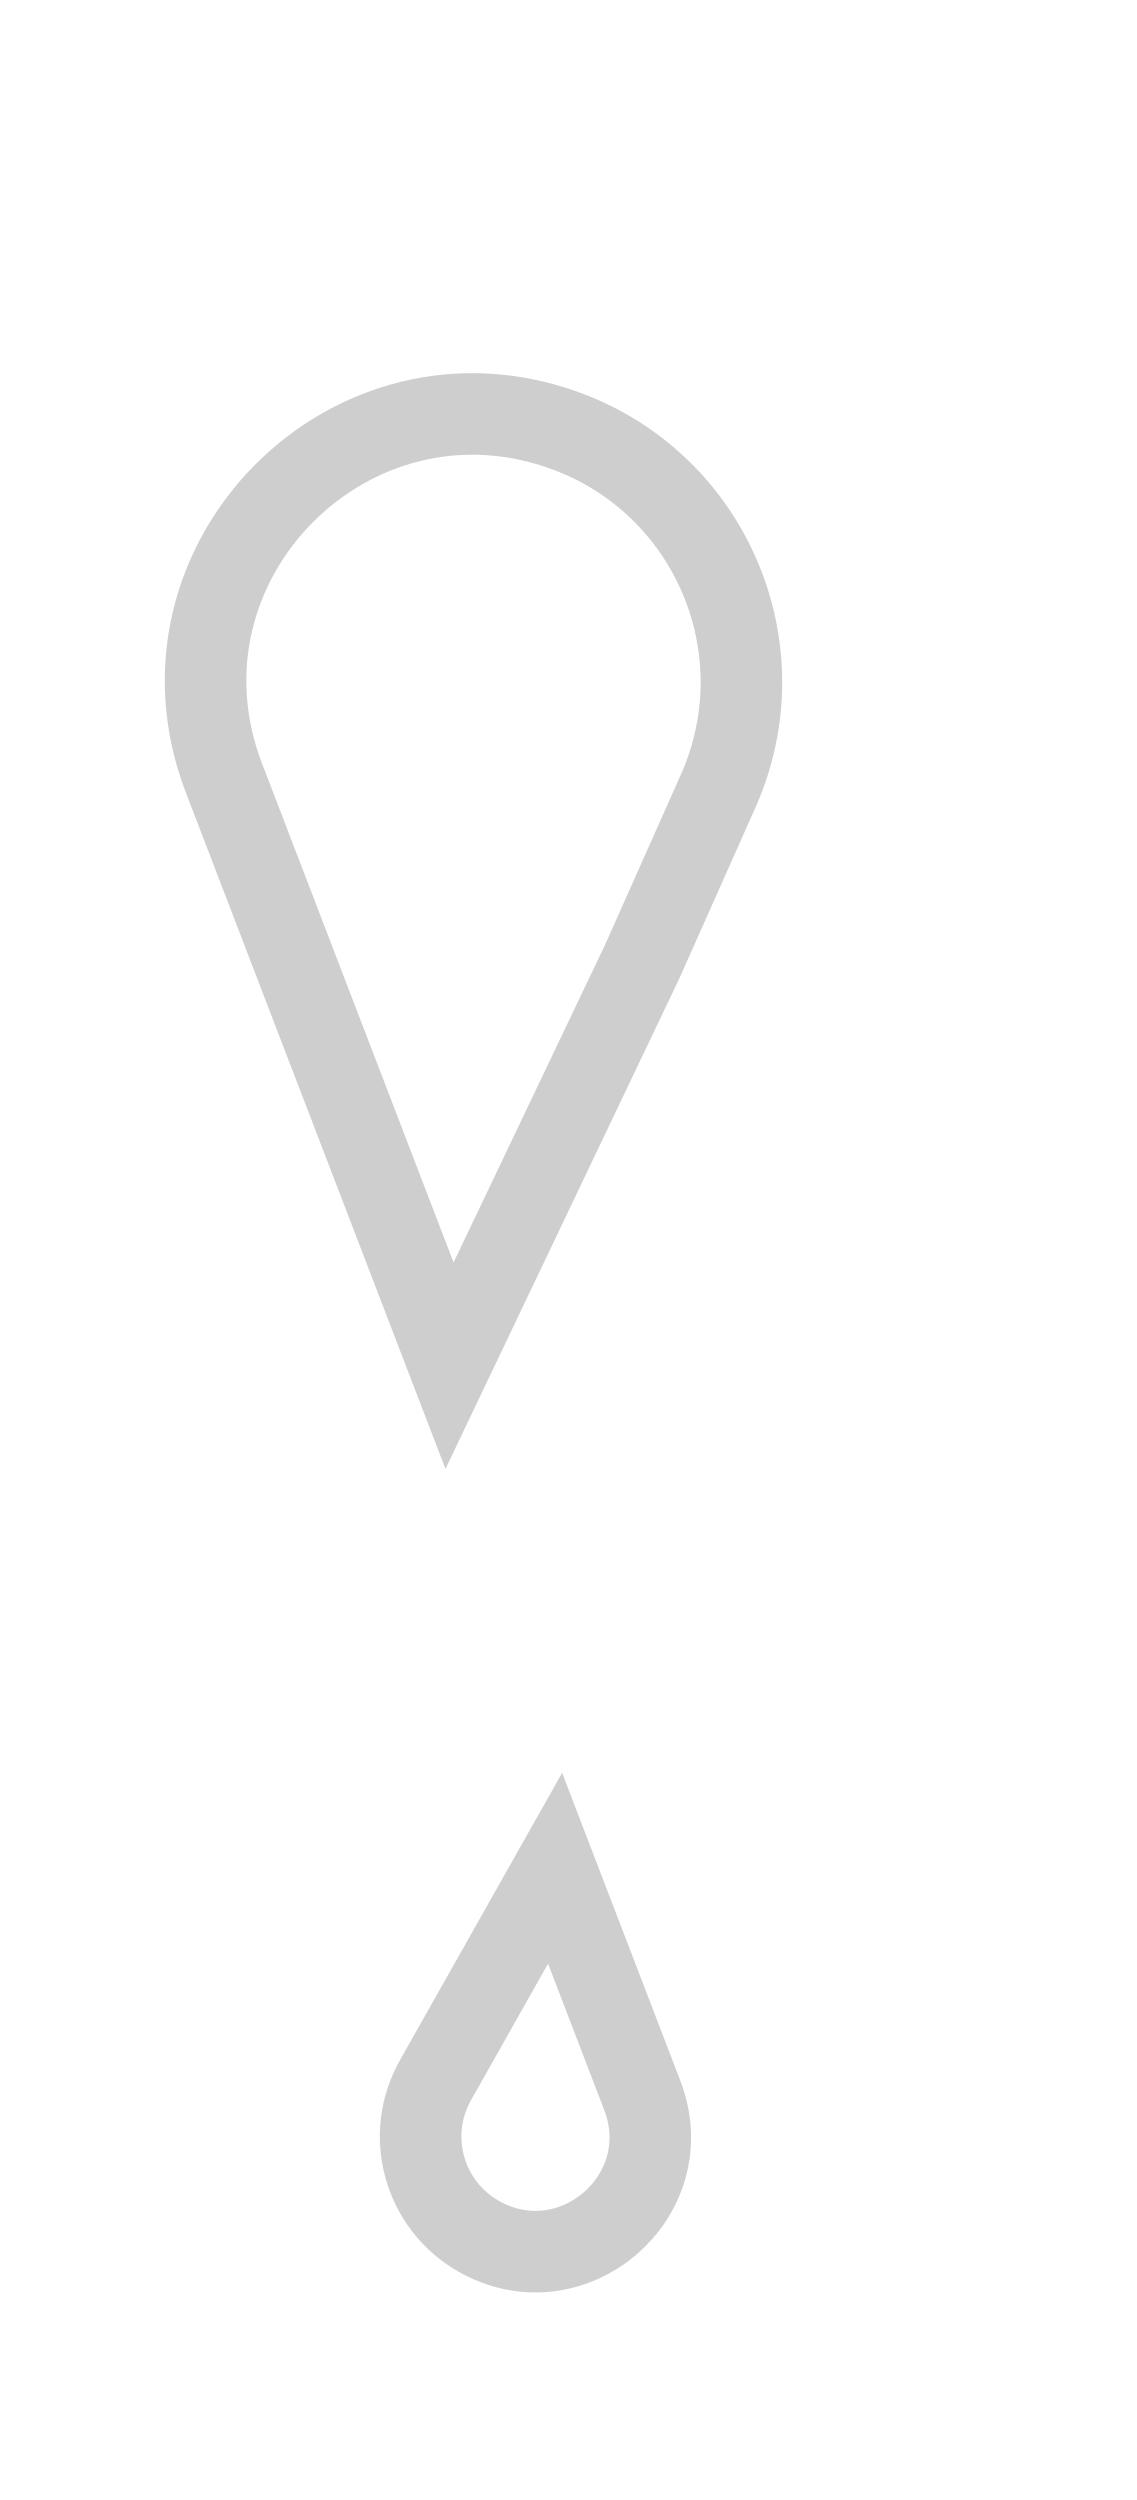
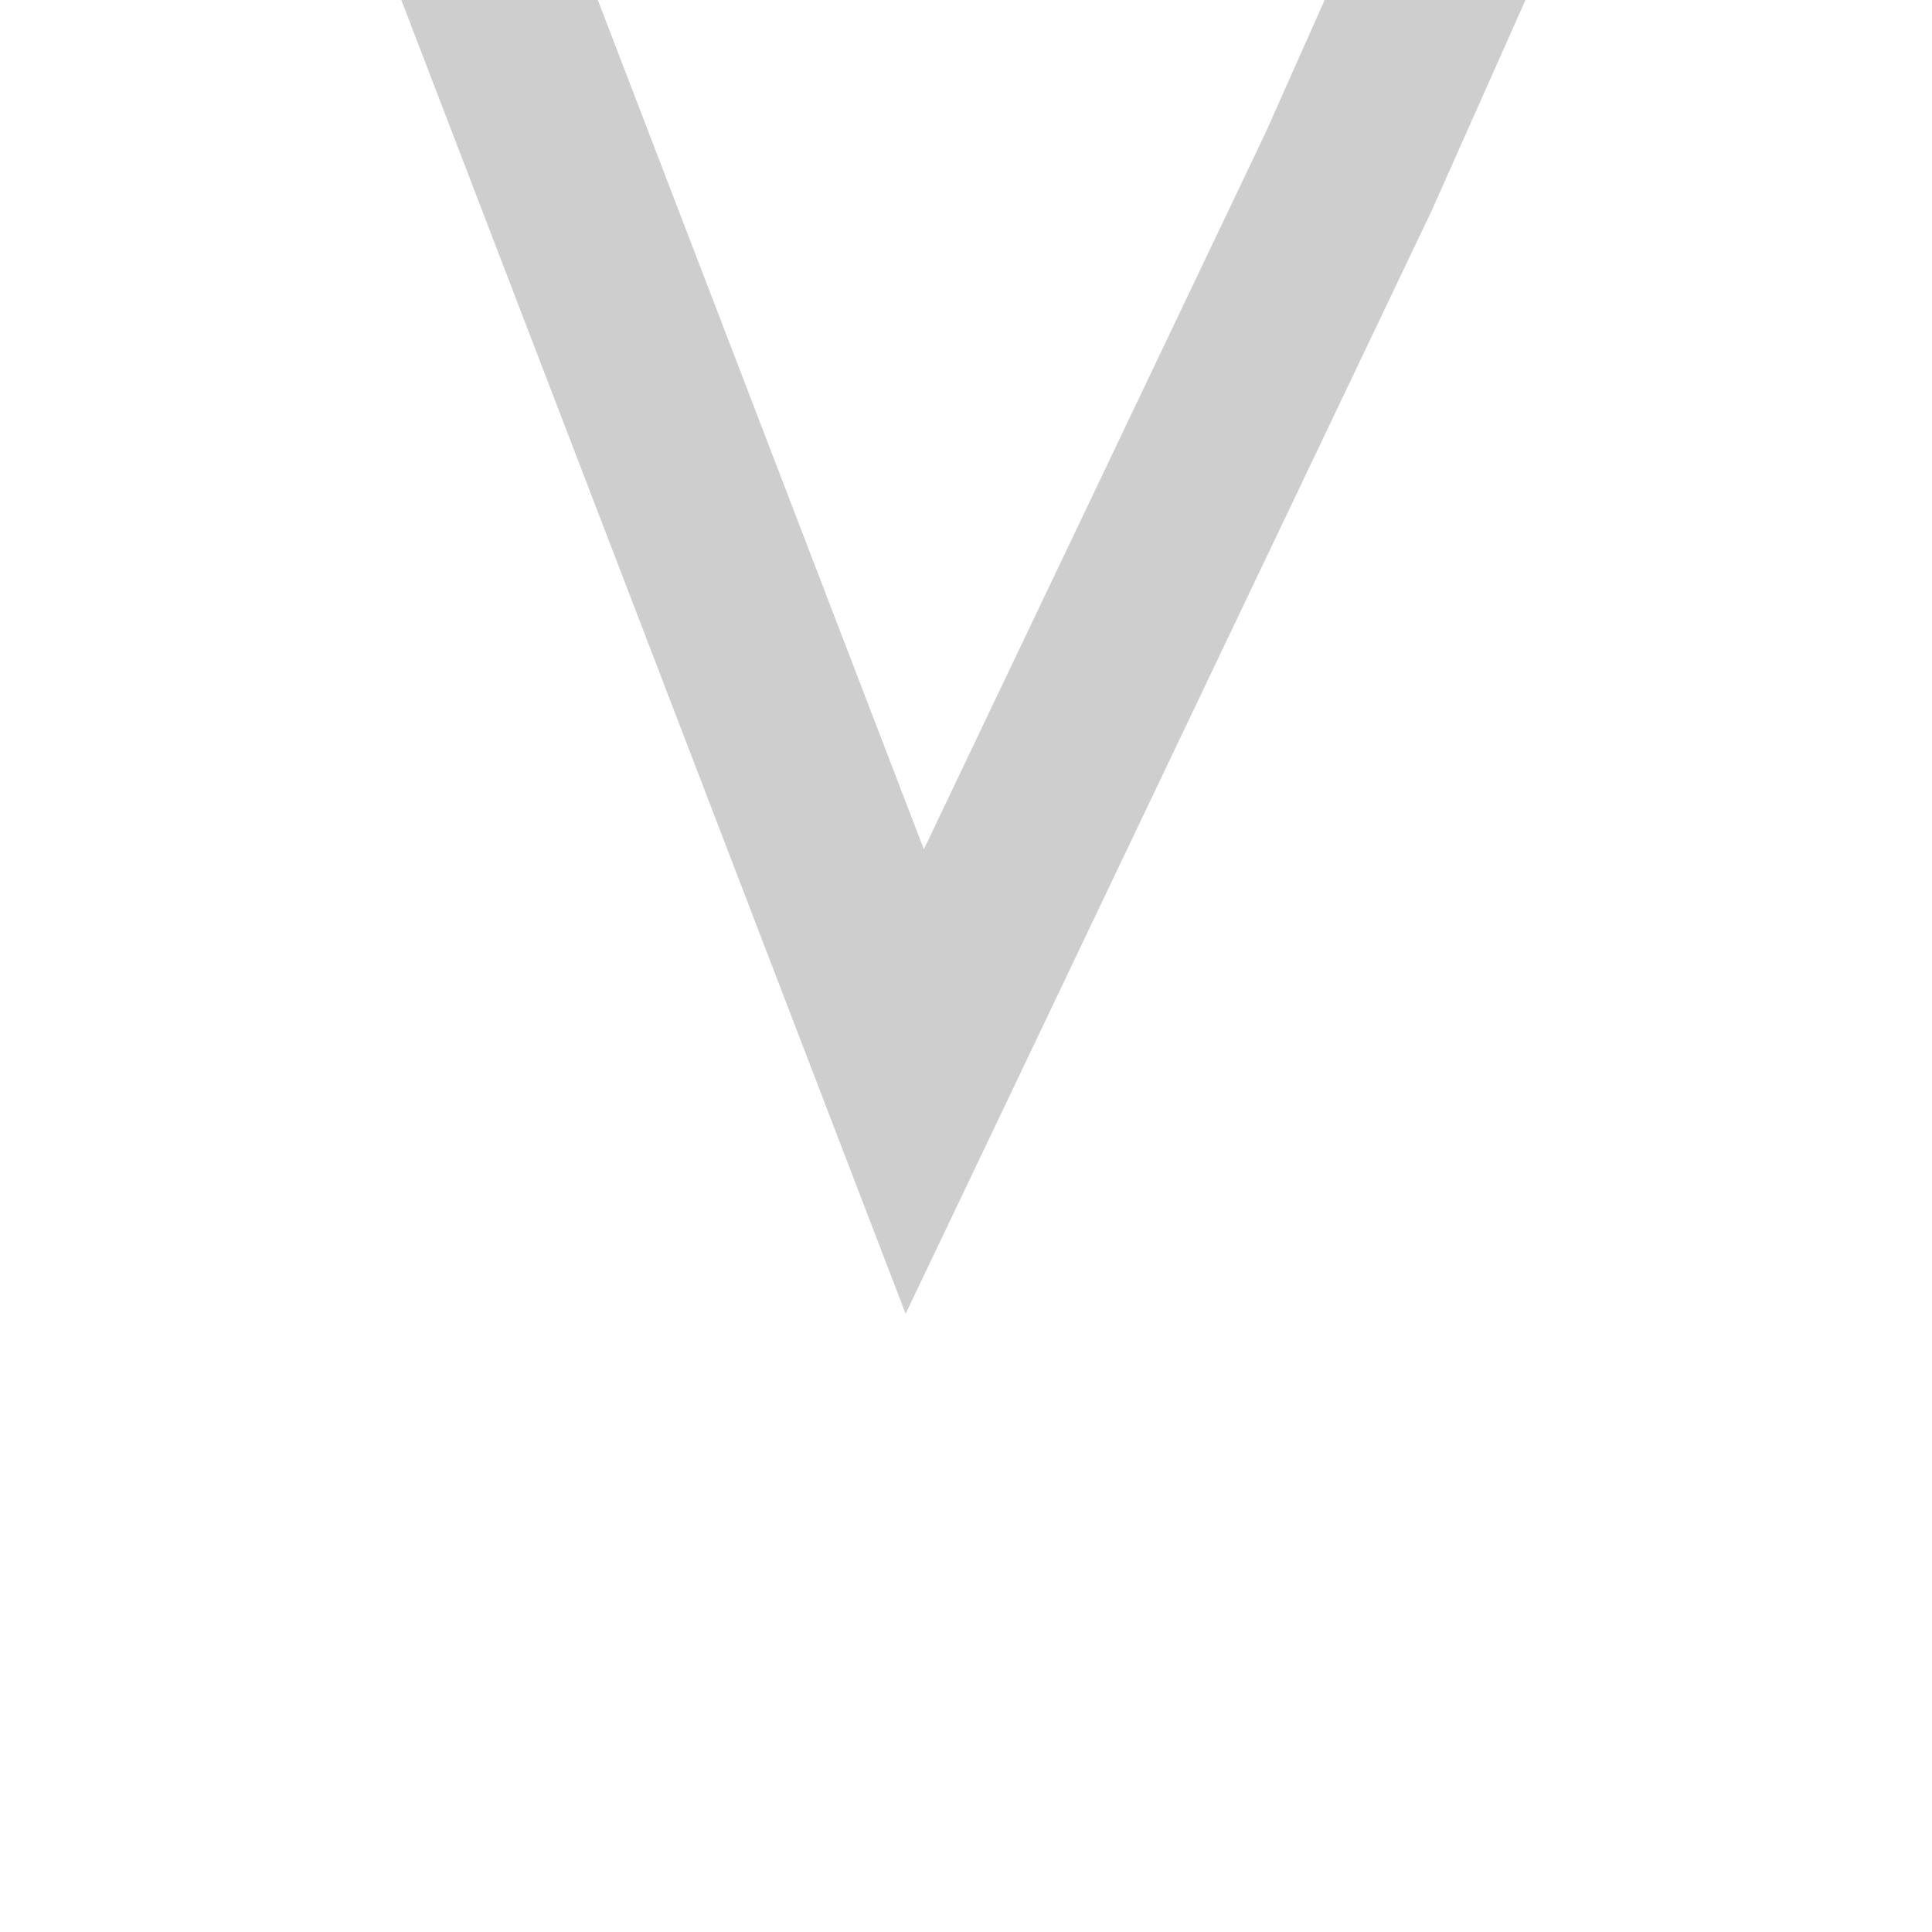
- <svg xmlns="http://www.w3.org/2000/svg" width="354" height="779" viewBox="0 0 354 779" fill="none">
-   <path d="M135.689 648.198L172.967 582.149L200.147 652.955C212.157 684.242 178.353 713.355 149.192 696.838C132.045 687.126 126.002 665.361 135.689 648.198ZM223.789 246.466L200.139 299.584L140.072 425.55L108.904 344.355L69.78 242.433C44.025 175.34 109.546 109.272 176.851 134.468C221.839 151.309 243.327 202.583 223.789 246.466Z" stroke="#151515" stroke-opacity="0.21" stroke-width="25.41" />
+ <svg xmlns="http://www.w3.org/2000/svg" width="2048" height="2048" viewBox="0 0 2048 2048" fill="none">
+   <path d="M1429.47 2886.99C1521.39 3126.46 1262.67 3349.28 1039.48 3222.86C908.235 3148.52 861.987 2981.94 936.125 2850.58L1221.44 2345.06L1429.47 2886.99ZM431.678 -255.031C234.56 -768.543 736.039 -1274.21 1251.17 -1081.36C1595.49 -952.466 1759.96 -560.034 1610.42 -224.163L1429.42 182.371L969.672 1146.49L431.678 -255.031Z" stroke="#151515" stroke-opacity="0.21" stroke-width="194.481" />
</svg>
